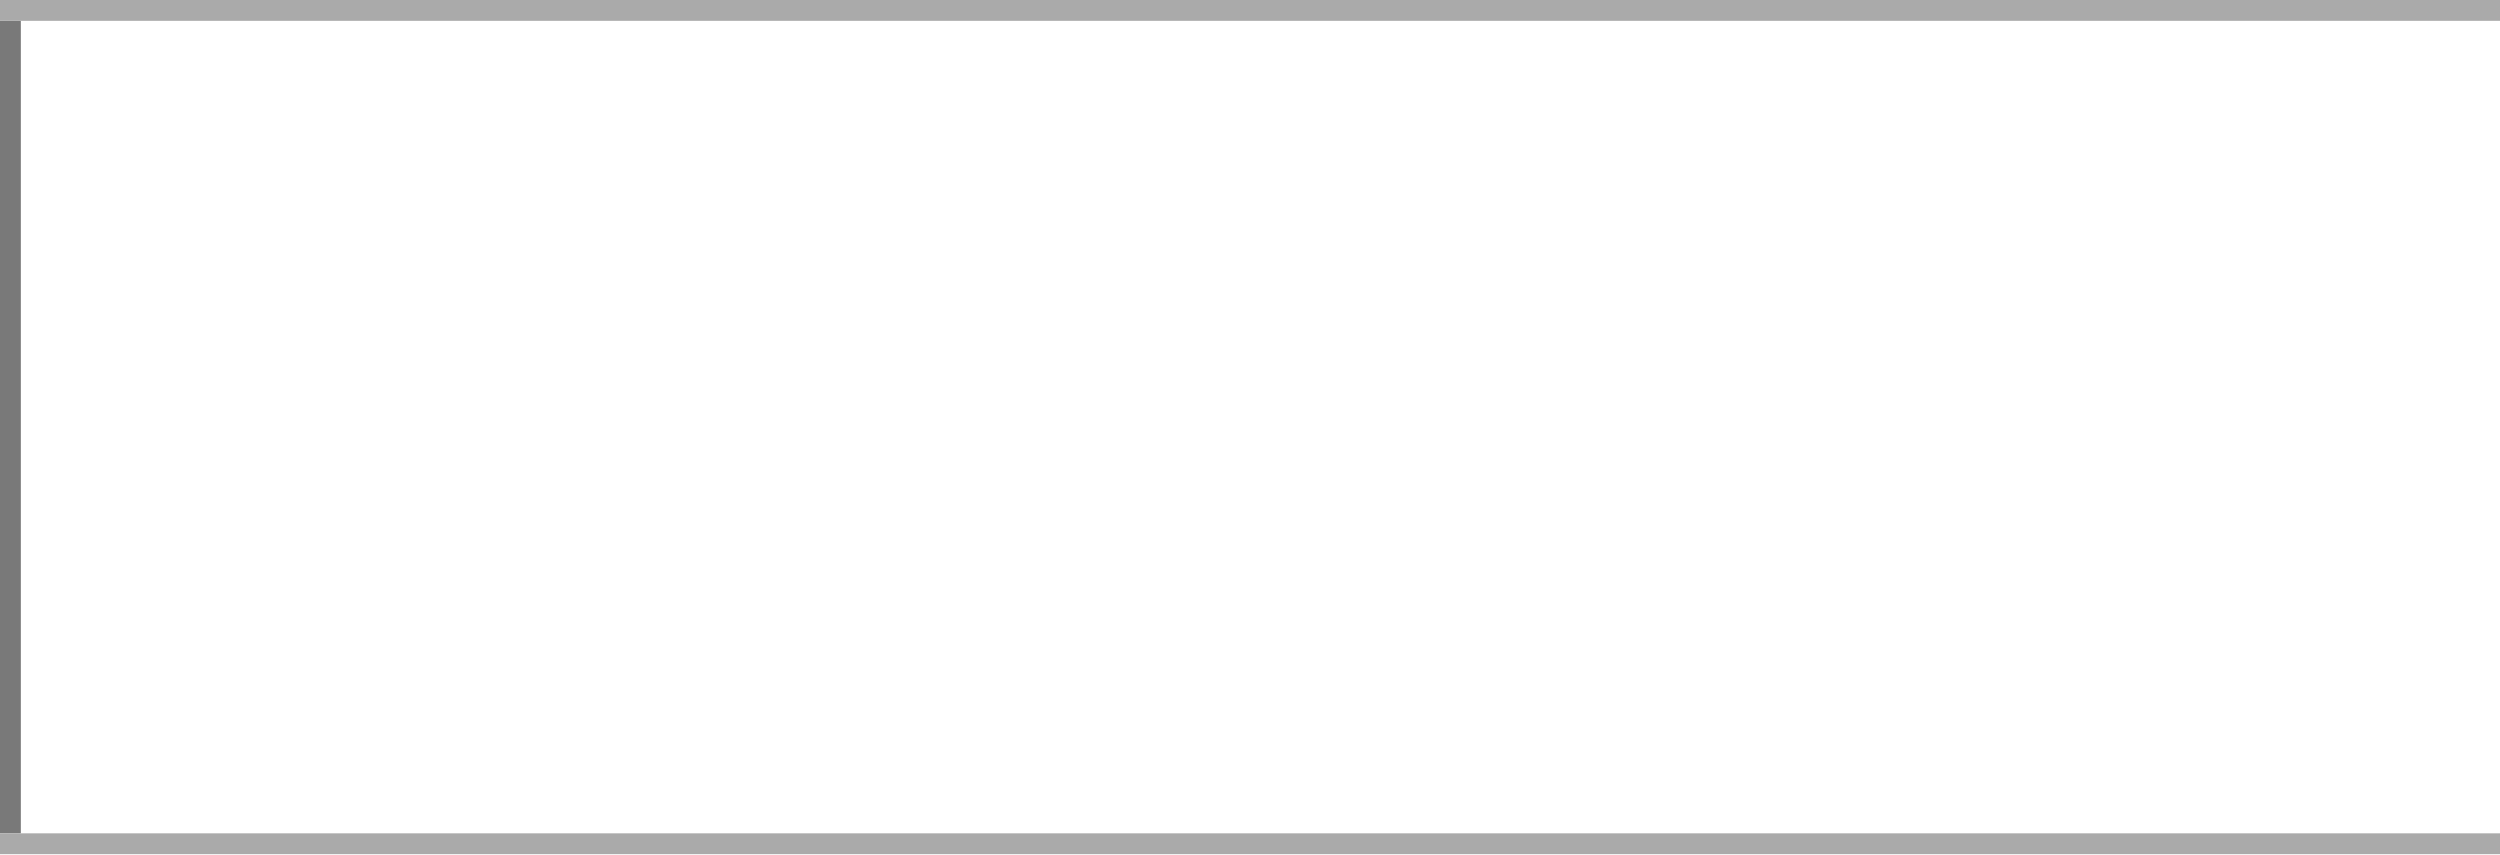
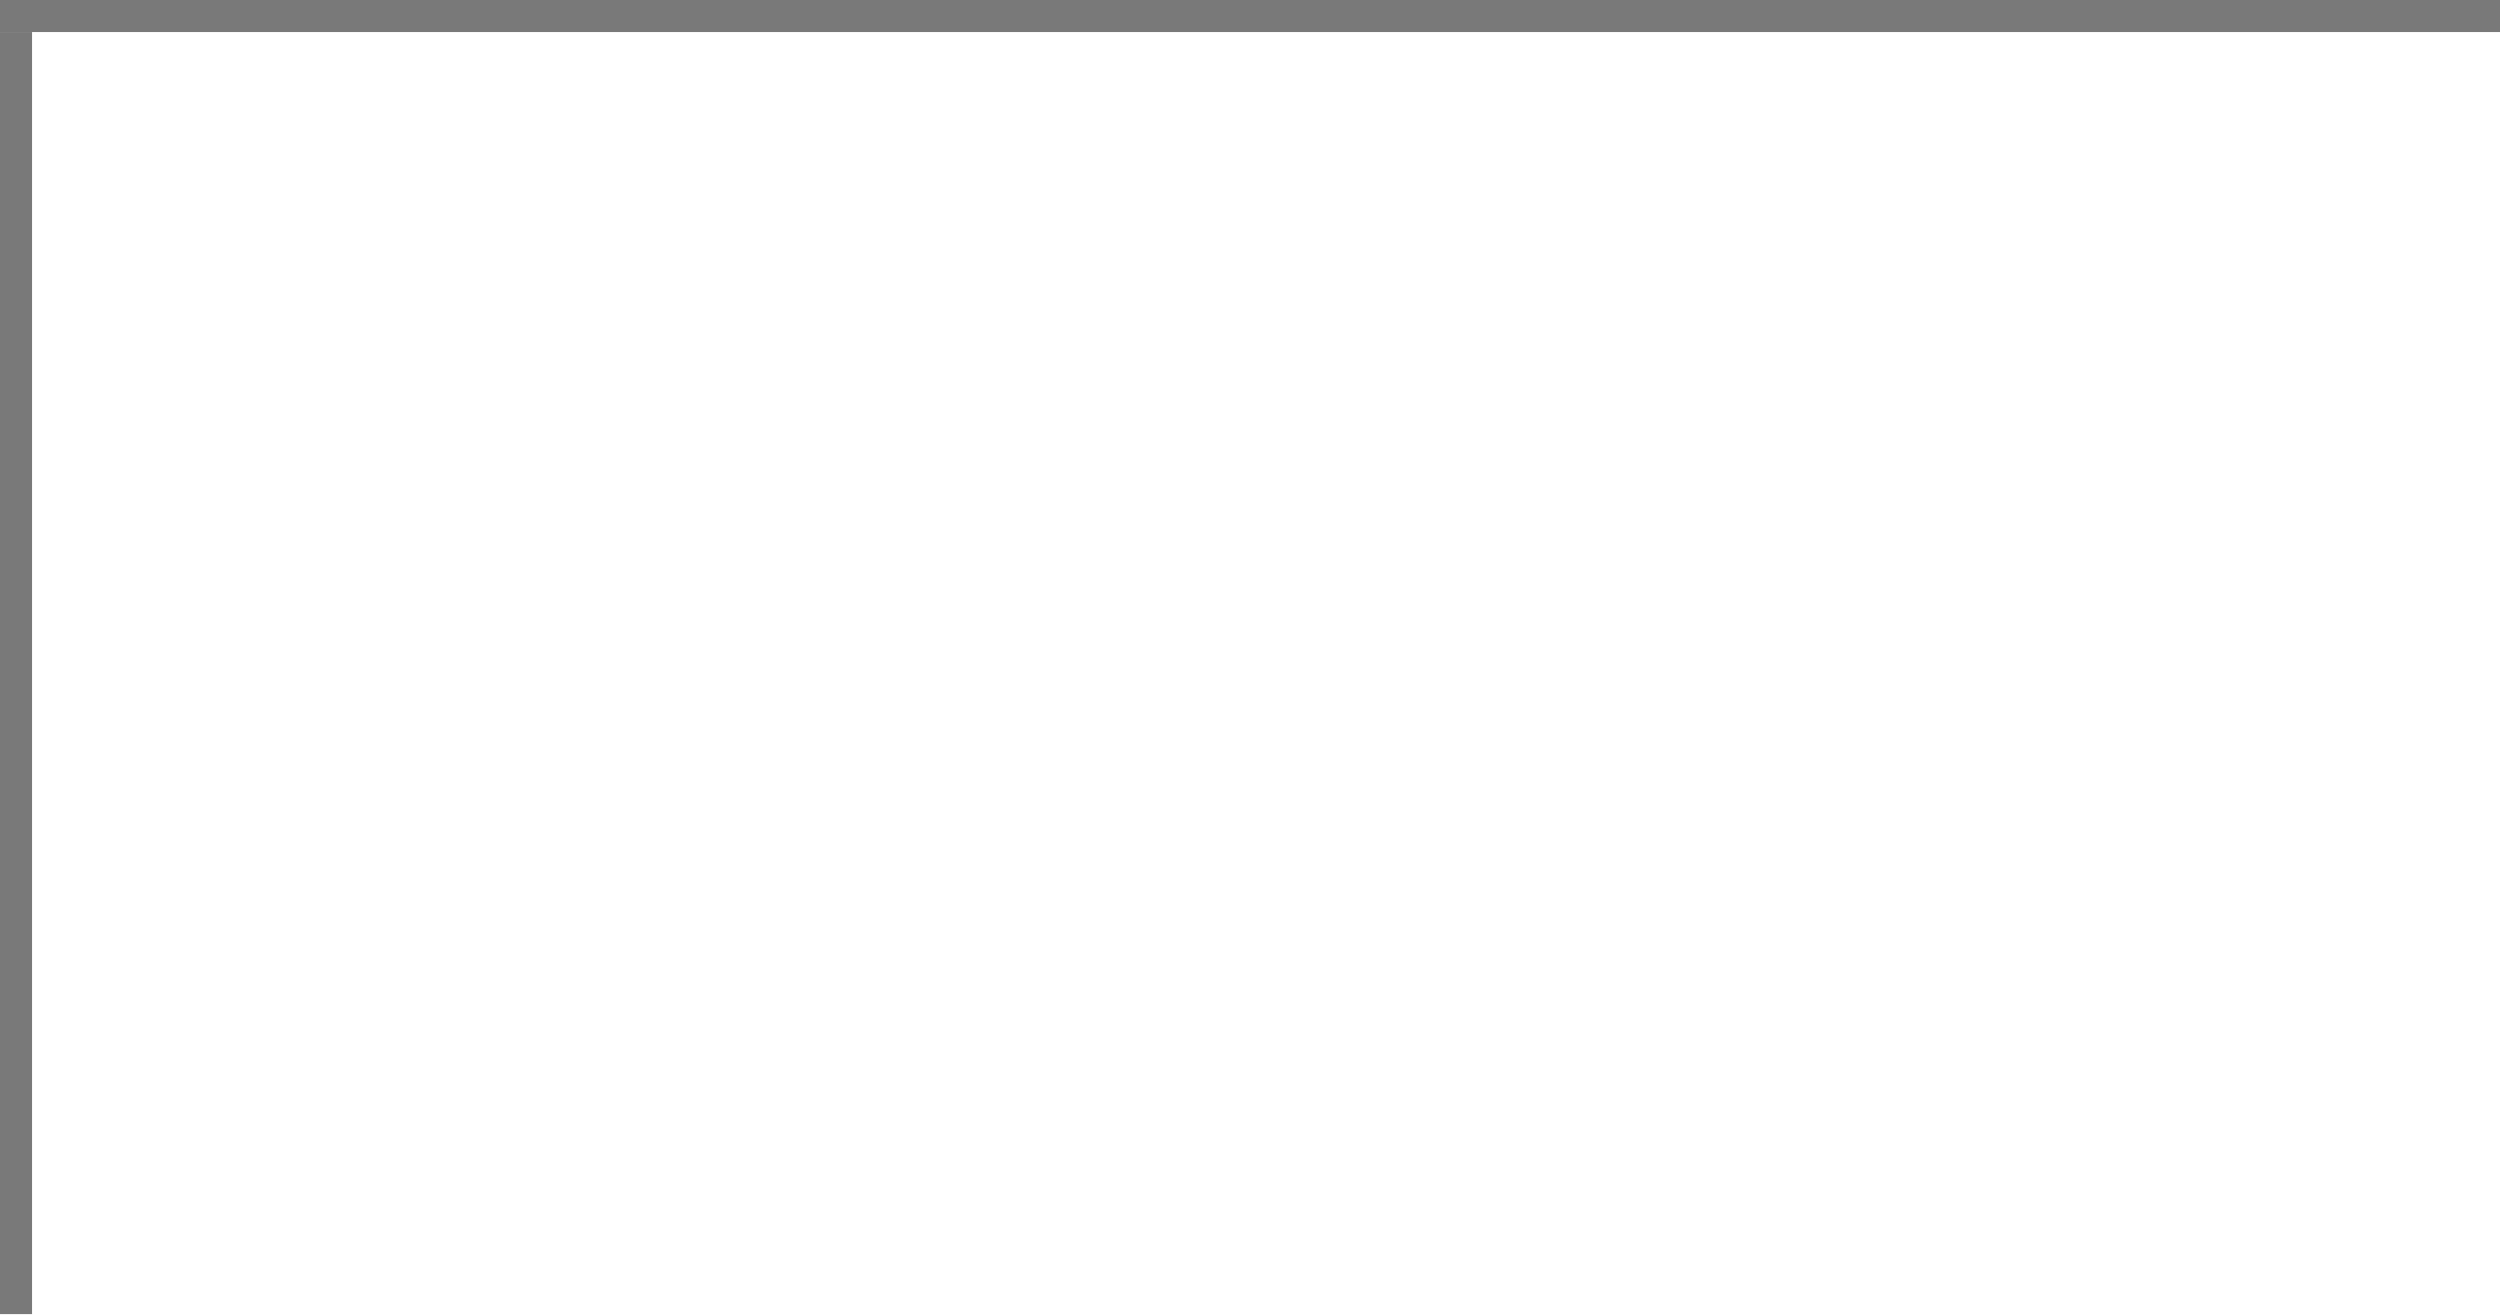
- <svg xmlns="http://www.w3.org/2000/svg" version="1.1" width="120px" height="41px" viewBox="834 82 120 41">
-   <path d="M 1 1  L 120 1  L 120 40  L 1 40  L 1 1  Z " fill-rule="nonzero" fill="rgba(255, 255, 255, 1)" stroke="none" transform="matrix(1 0 0 1 834 82 )" class="fill" />
-   <path d="M 0.5 1  L 0.5 40  " stroke-width="1" stroke-dasharray="0" stroke="rgba(121, 121, 121, 1)" fill="none" transform="matrix(1 0 0 1 834 82 )" class="stroke" />
-   <path d="M 0 0.5  L 120 0.5  " stroke-width="1" stroke-dasharray="0" stroke="rgba(170, 170, 170, 1)" fill="none" transform="matrix(1 0 0 1 834 82 )" class="stroke" />
-   <path d="M 0 40.5  L 120 40.5  " stroke-width="1" stroke-dasharray="0" stroke="rgba(170, 170, 170, 1)" fill="none" transform="matrix(1 0 0 1 834 82 )" class="stroke" />
+ <svg xmlns="http://www.w3.org/2000/svg" version="1.1" width="78px" height="41px" viewBox="537 82 78 41">
+   <path d="M 1 1  L 78 1  L 78 41  L 1 41  L 1 1  Z " fill-rule="nonzero" fill="rgba(255, 255, 255, 1)" stroke="none" transform="matrix(1 0 0 1 537 82 )" class="fill" />
+   <path d="M 0.5 1  L 0.5 41  " stroke-width="1" stroke-dasharray="0" stroke="rgba(121, 121, 121, 1)" fill="none" transform="matrix(1 0 0 1 537 82 )" class="stroke" />
+   <path d="M 0 0.5  L 78 0.5  " stroke-width="1" stroke-dasharray="0" stroke="rgba(121, 121, 121, 1)" fill="none" transform="matrix(1 0 0 1 537 82 )" class="stroke" />
</svg>
